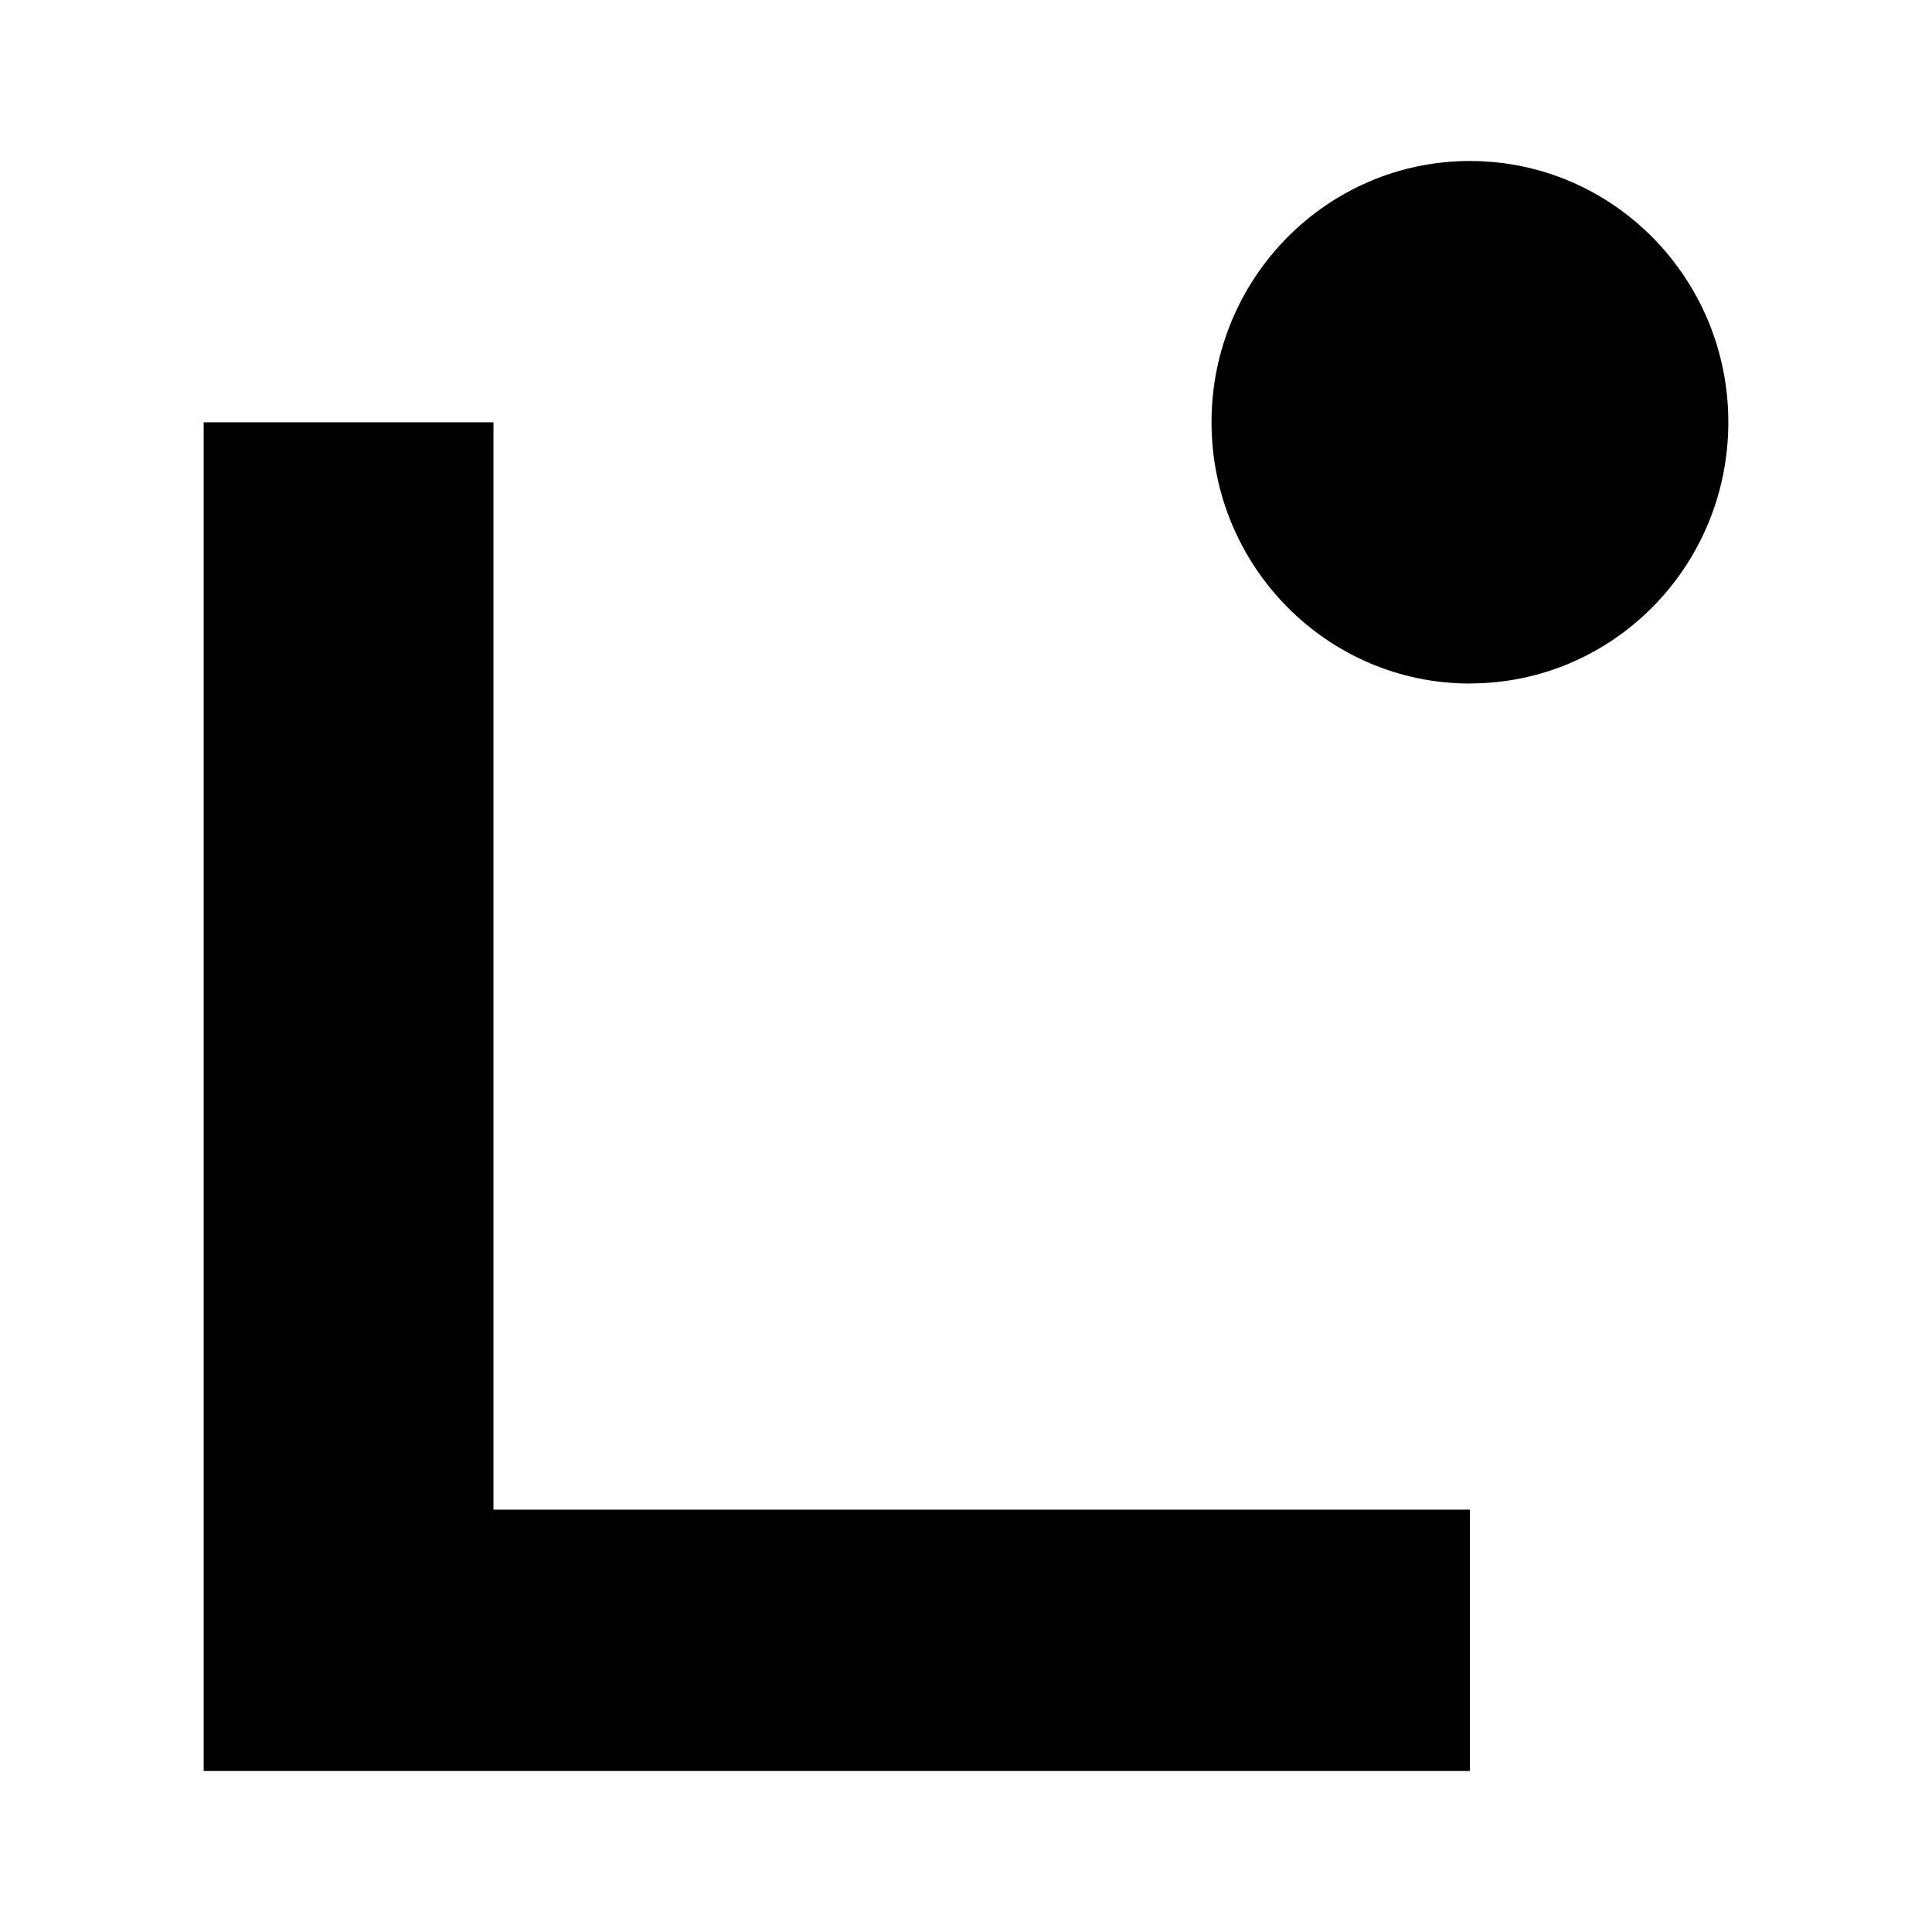
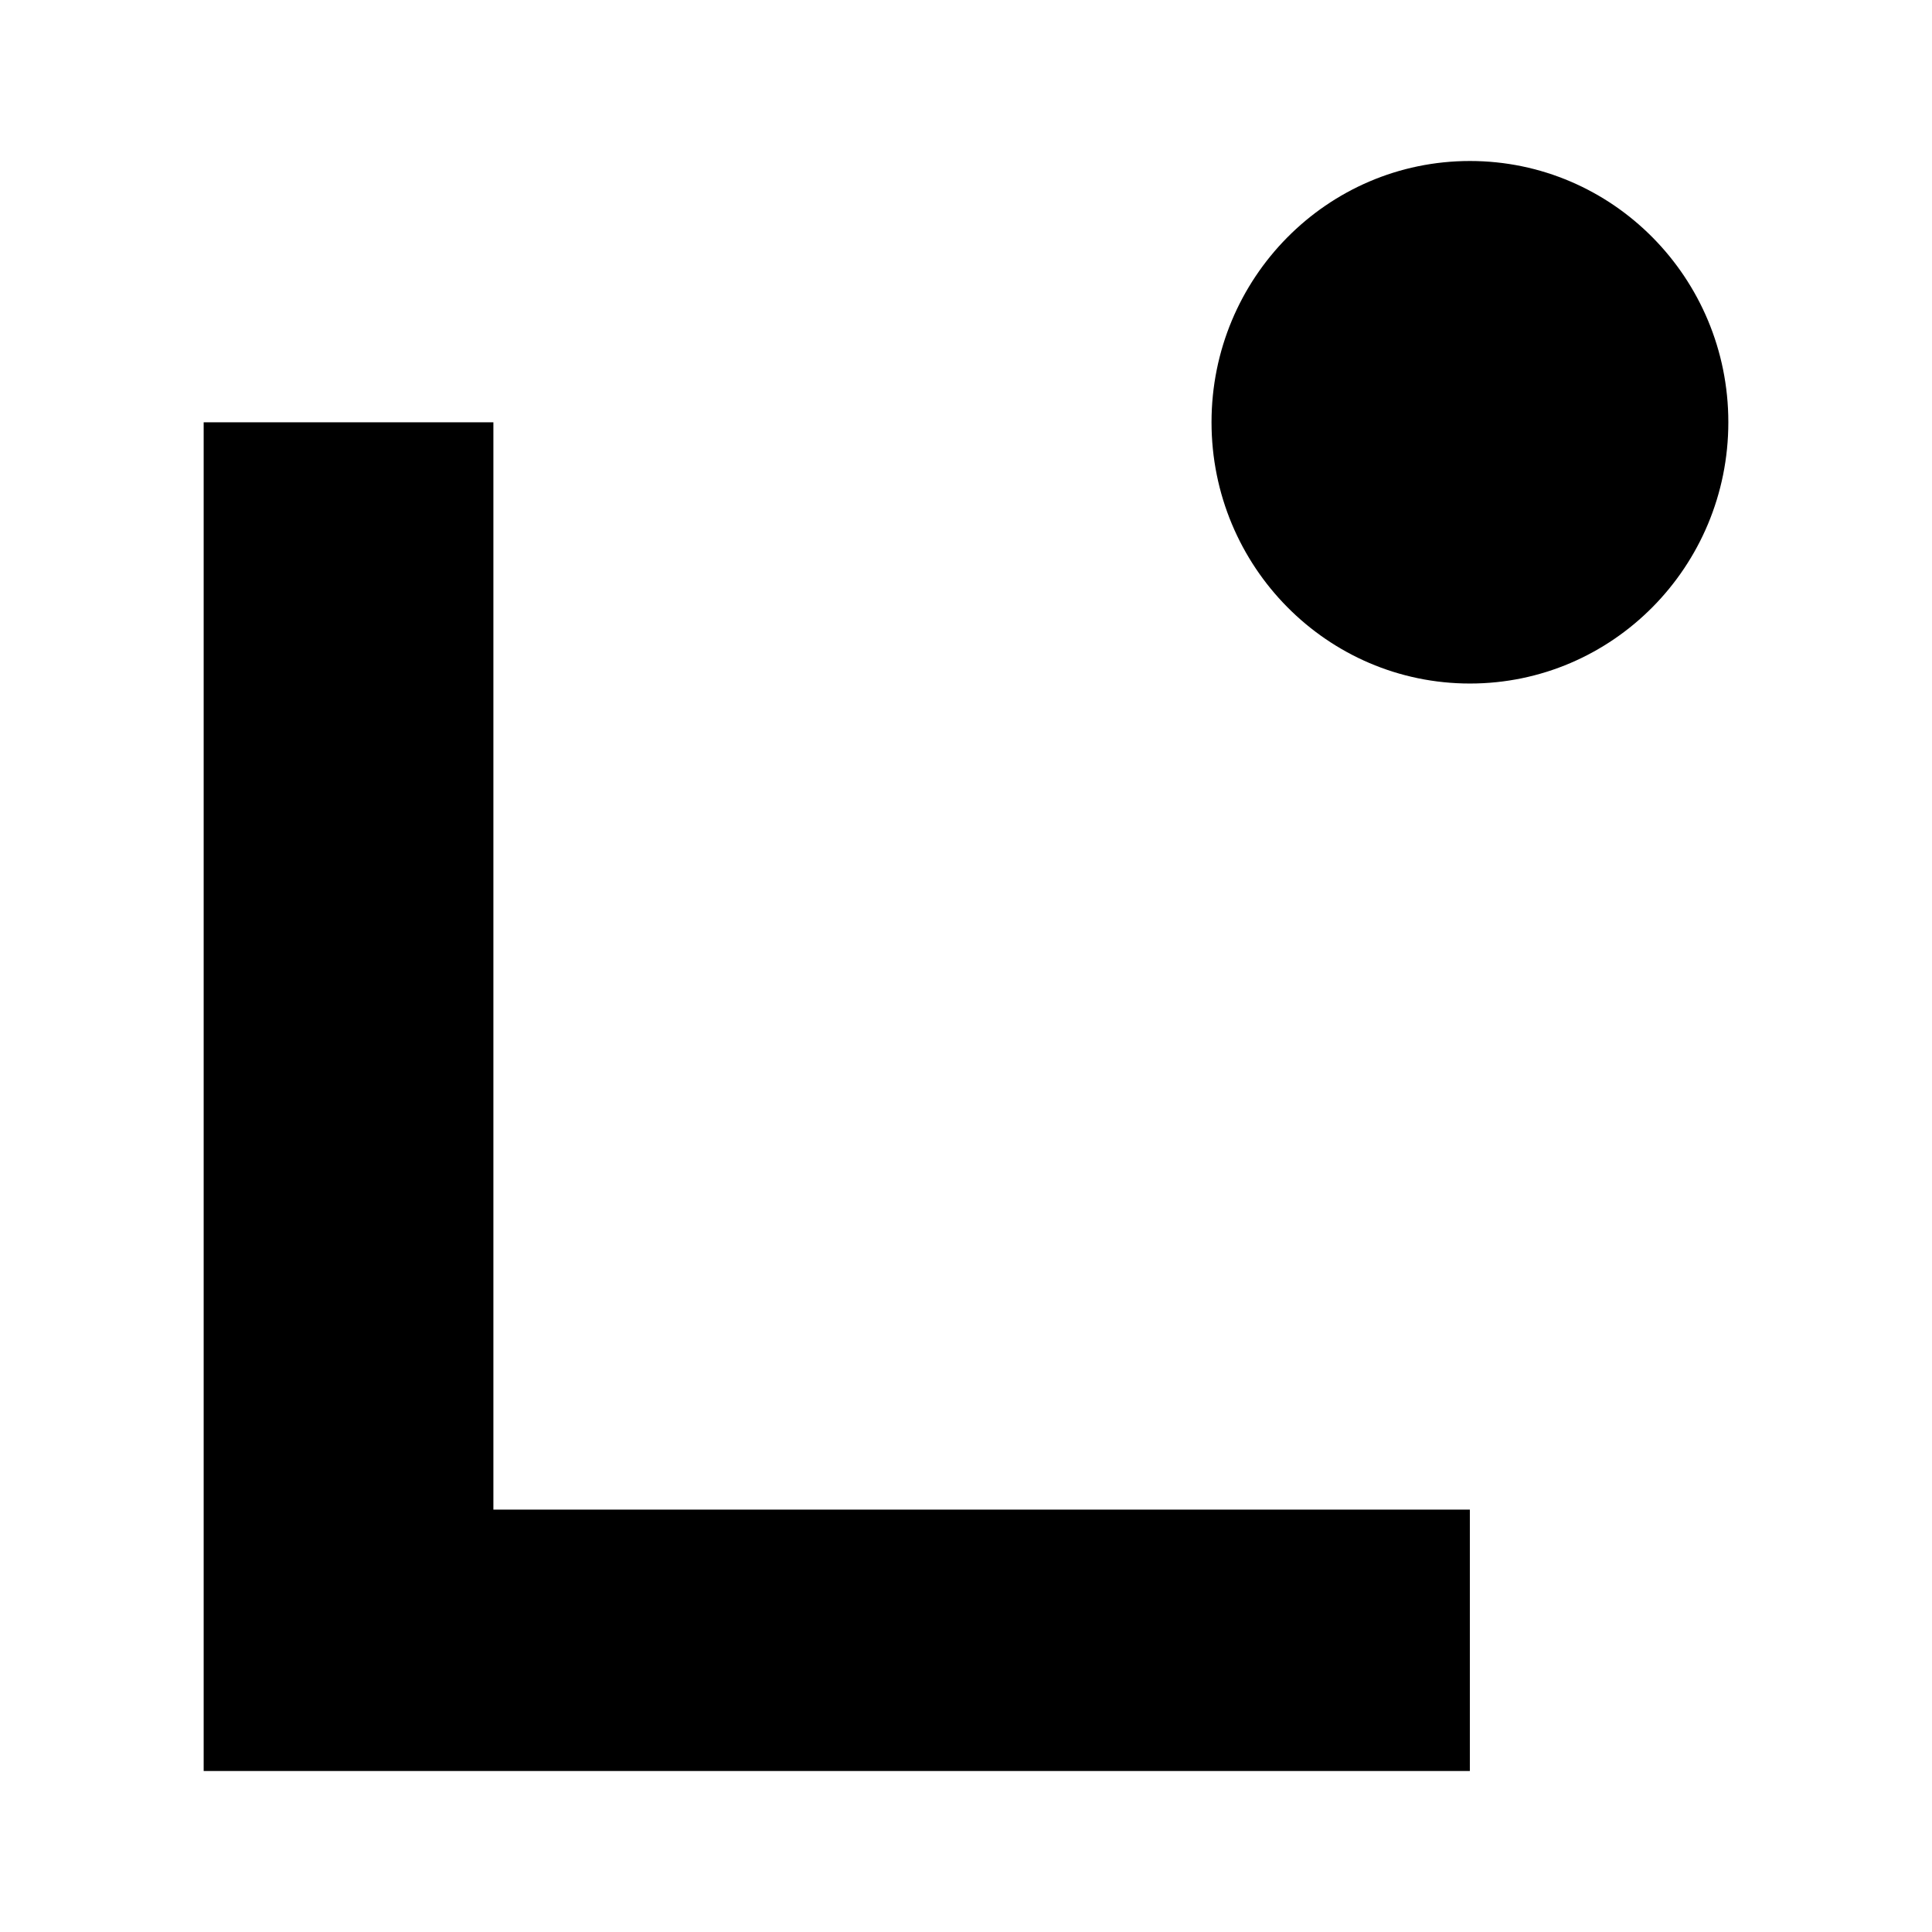
- <svg xmlns="http://www.w3.org/2000/svg" width="24" height="24" fill="none" viewBox="0 0 24 24">
-   <path fill="#000" d="M18.26 22H2.53V5.246h3.6v13.507h12.13zm0-13.51c1.773 0 3.21-1.452 3.21-3.245C21.47 3.453 20.033 2 18.26 2s-3.21 1.453-3.21 3.245 1.437 3.246 3.21 3.246" />
+ <svg xmlns="http://www.w3.org/2000/svg" width="24" height="24" viewBox="0 0 24 24" fill="none">
+   <path d="M18.259 22H2.53V5.246H6.129V18.753H18.259V22Z" fill="black" />
+   <path d="M18.26 8.491C20.033 8.491 21.47 7.038 21.47 5.245C21.47 3.453 20.033 2 18.26 2C16.487 2 15.05 3.453 15.05 5.245C15.05 7.038 16.487 8.491 18.26 8.491Z" fill="black" />
</svg>
